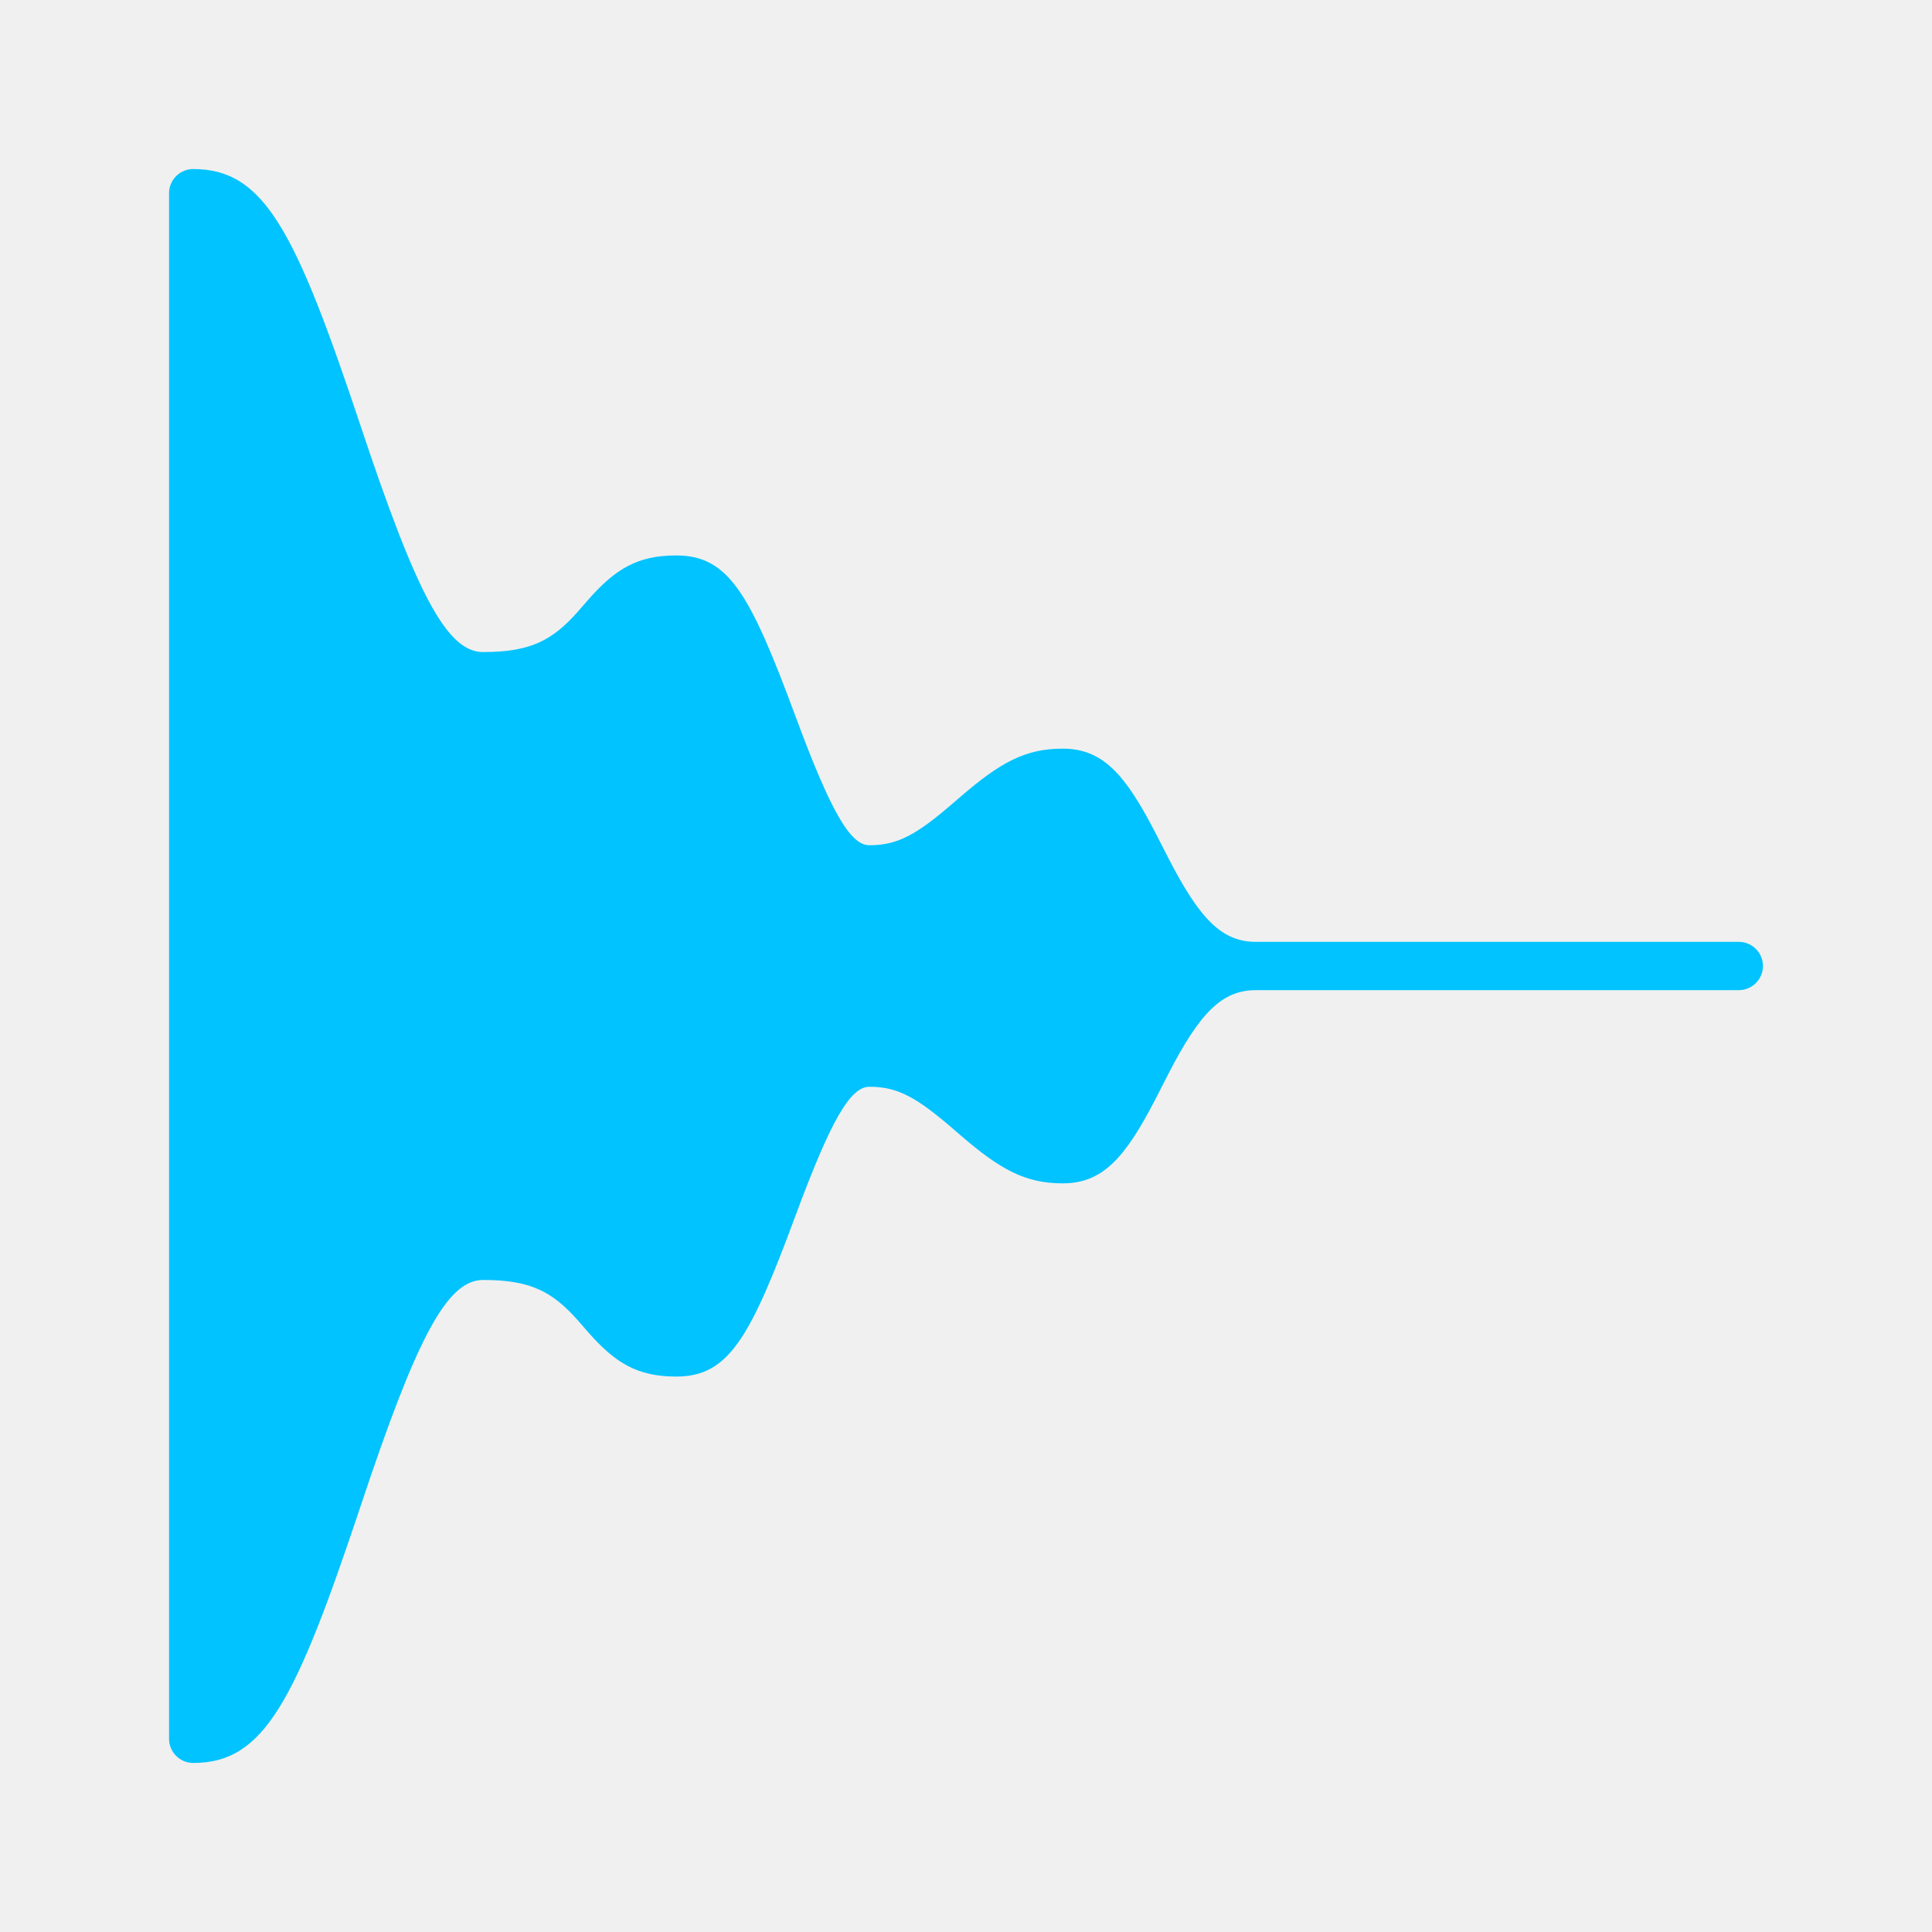
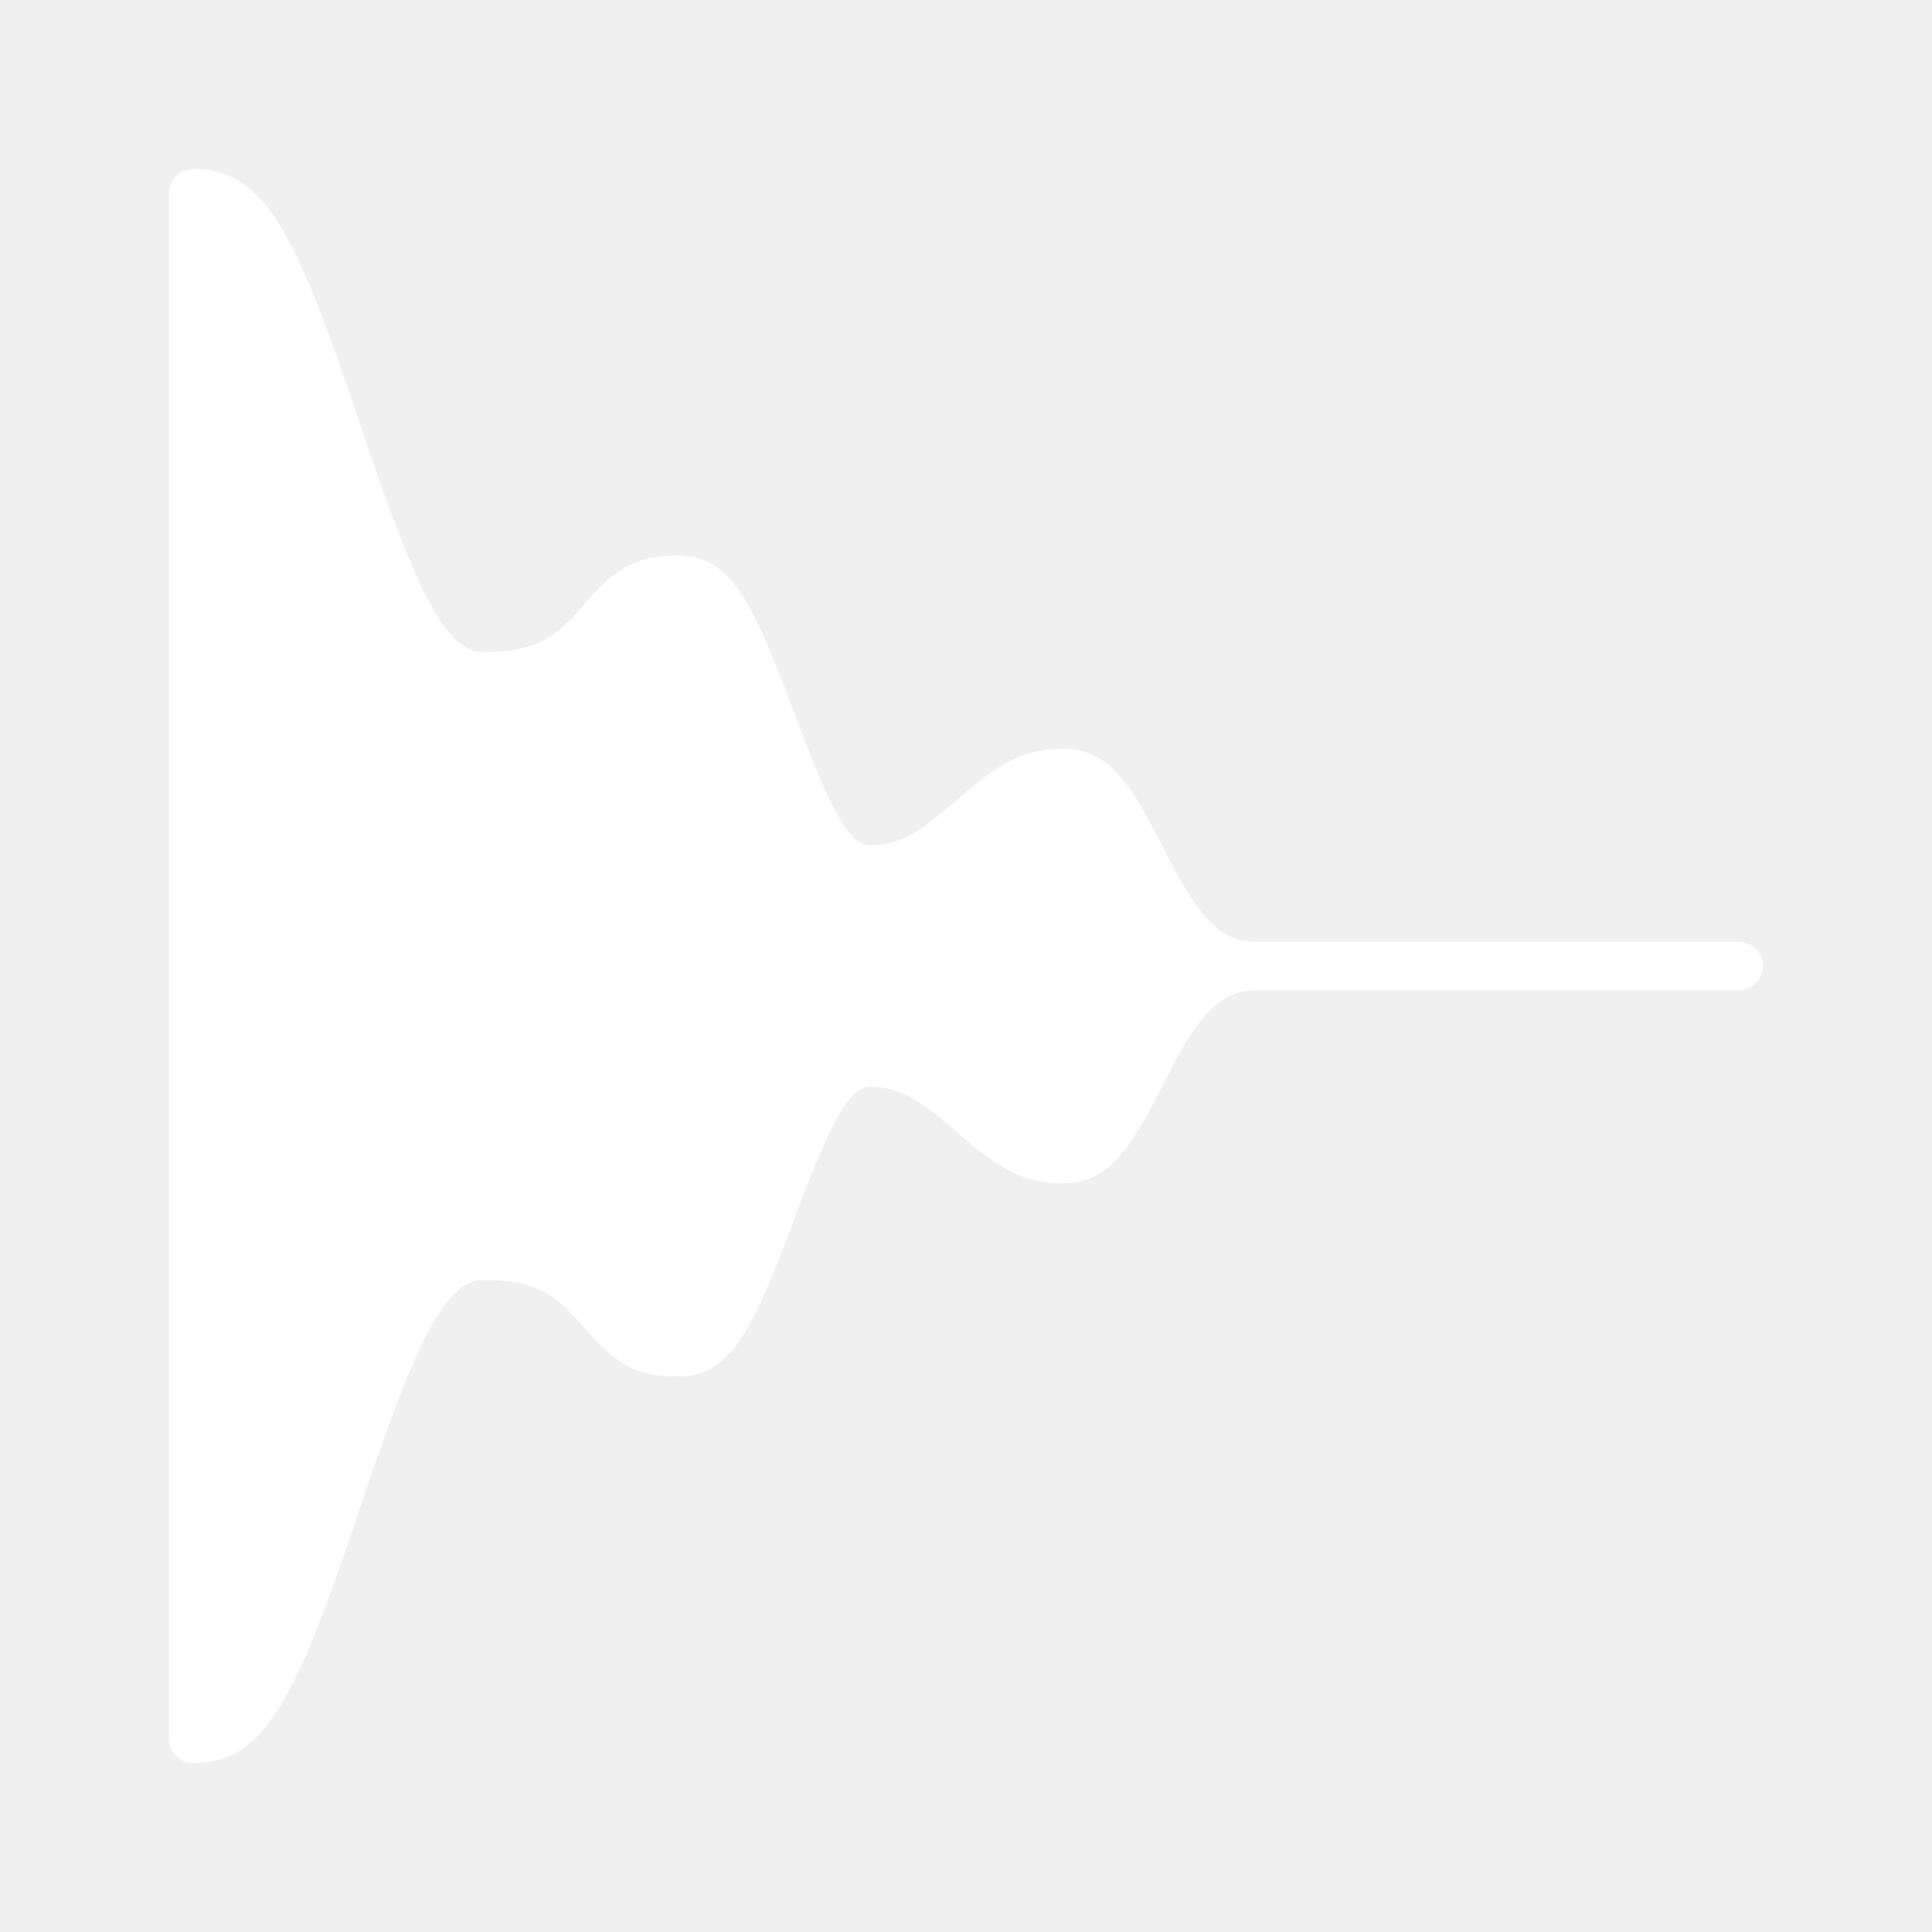
<svg xmlns="http://www.w3.org/2000/svg" width="20px" height="20px" viewBox="0 0 20 20" version="1.1">
  <g id="Sound/Effects/Fade-out" stroke="none" stroke-width="1" fill="none" fill-rule="evenodd">
-     <path d="M13,10.25 C12.647,10.25 12.417,10.491 12.096,11.115 L11.954,11.392 C11.644,11.989 11.413,12.25 11,12.25 C10.612,12.25 10.352,12.105 9.943,11.752 L9.87,11.689 C9.489,11.36 9.294,11.25 9,11.25 C8.8,11.25 8.597,11.607 8.234,12.587 C7.764,13.857 7.541,14.25 7,14.25 C6.598,14.25 6.369,14.11 6.087,13.789 C6.032,13.726 6.003,13.692 5.98,13.666 C5.715,13.368 5.488,13.25 5,13.25 C4.623,13.25 4.307,13.868 3.737,15.579 C3.057,17.618 2.735,18.25 2,18.25 C1.862,18.25 1.75,18.138 1.75,18 L1.75,2 C1.75,1.862 1.862,1.75 2,1.75 C2.735,1.75 3.057,2.382 3.737,4.421 C4.307,6.132 4.623,6.75 5,6.75 C5.488,6.75 5.715,6.632 5.98,6.334 C6.003,6.308 6.032,6.274 6.087,6.211 C6.369,5.89 6.598,5.75 7,5.75 C7.541,5.75 7.764,6.143 8.234,7.413 C8.597,8.393 8.8,8.75 9,8.75 C9.294,8.75 9.489,8.64 9.87,8.311 L9.943,8.248 C10.352,7.895 10.612,7.75 11,7.75 C11.413,7.75 11.644,8.011 11.954,8.608 L12.096,8.885 C12.417,9.509 12.647,9.75 13,9.75 L18,9.75 C18.138,9.75 18.25,9.862 18.25,10 C18.25,10.138 18.138,10.25 18,10.25 L13,10.25 L13,10.25 Z" id="Path" fill="#00c3ff" fill-rule="nonzero" />
+     <path d="M13,10.25 C12.647,10.25 12.417,10.491 12.096,11.115 L11.954,11.392 C11.644,11.989 11.413,12.25 11,12.25 C10.612,12.25 10.352,12.105 9.943,11.752 L9.87,11.689 C9.489,11.36 9.294,11.25 9,11.25 C8.8,11.25 8.597,11.607 8.234,12.587 C7.764,13.857 7.541,14.25 7,14.25 C6.598,14.25 6.369,14.11 6.087,13.789 C6.032,13.726 6.003,13.692 5.98,13.666 C5.715,13.368 5.488,13.25 5,13.25 C4.623,13.25 4.307,13.868 3.737,15.579 C3.057,17.618 2.735,18.25 2,18.25 C1.862,18.25 1.75,18.138 1.75,18 L1.75,2 C1.75,1.862 1.862,1.75 2,1.75 C2.735,1.75 3.057,2.382 3.737,4.421 C4.307,6.132 4.623,6.75 5,6.75 C5.488,6.75 5.715,6.632 5.98,6.334 C6.003,6.308 6.032,6.274 6.087,6.211 C6.369,5.89 6.598,5.75 7,5.75 C7.541,5.75 7.764,6.143 8.234,7.413 C8.597,8.393 8.8,8.75 9,8.75 C9.294,8.75 9.489,8.64 9.87,8.311 L9.943,8.248 C10.352,7.895 10.612,7.75 11,7.75 C11.413,7.75 11.644,8.011 11.954,8.608 L12.096,8.885 C12.417,9.509 12.647,9.75 13,9.75 L18,9.75 C18.138,9.75 18.25,9.862 18.25,10 C18.25,10.138 18.138,10.25 18,10.25 L13,10.25 L13,10.25 Z" id="Path" fill="#ffffff" fill-rule="nonzero" />
  </g>
</svg>
